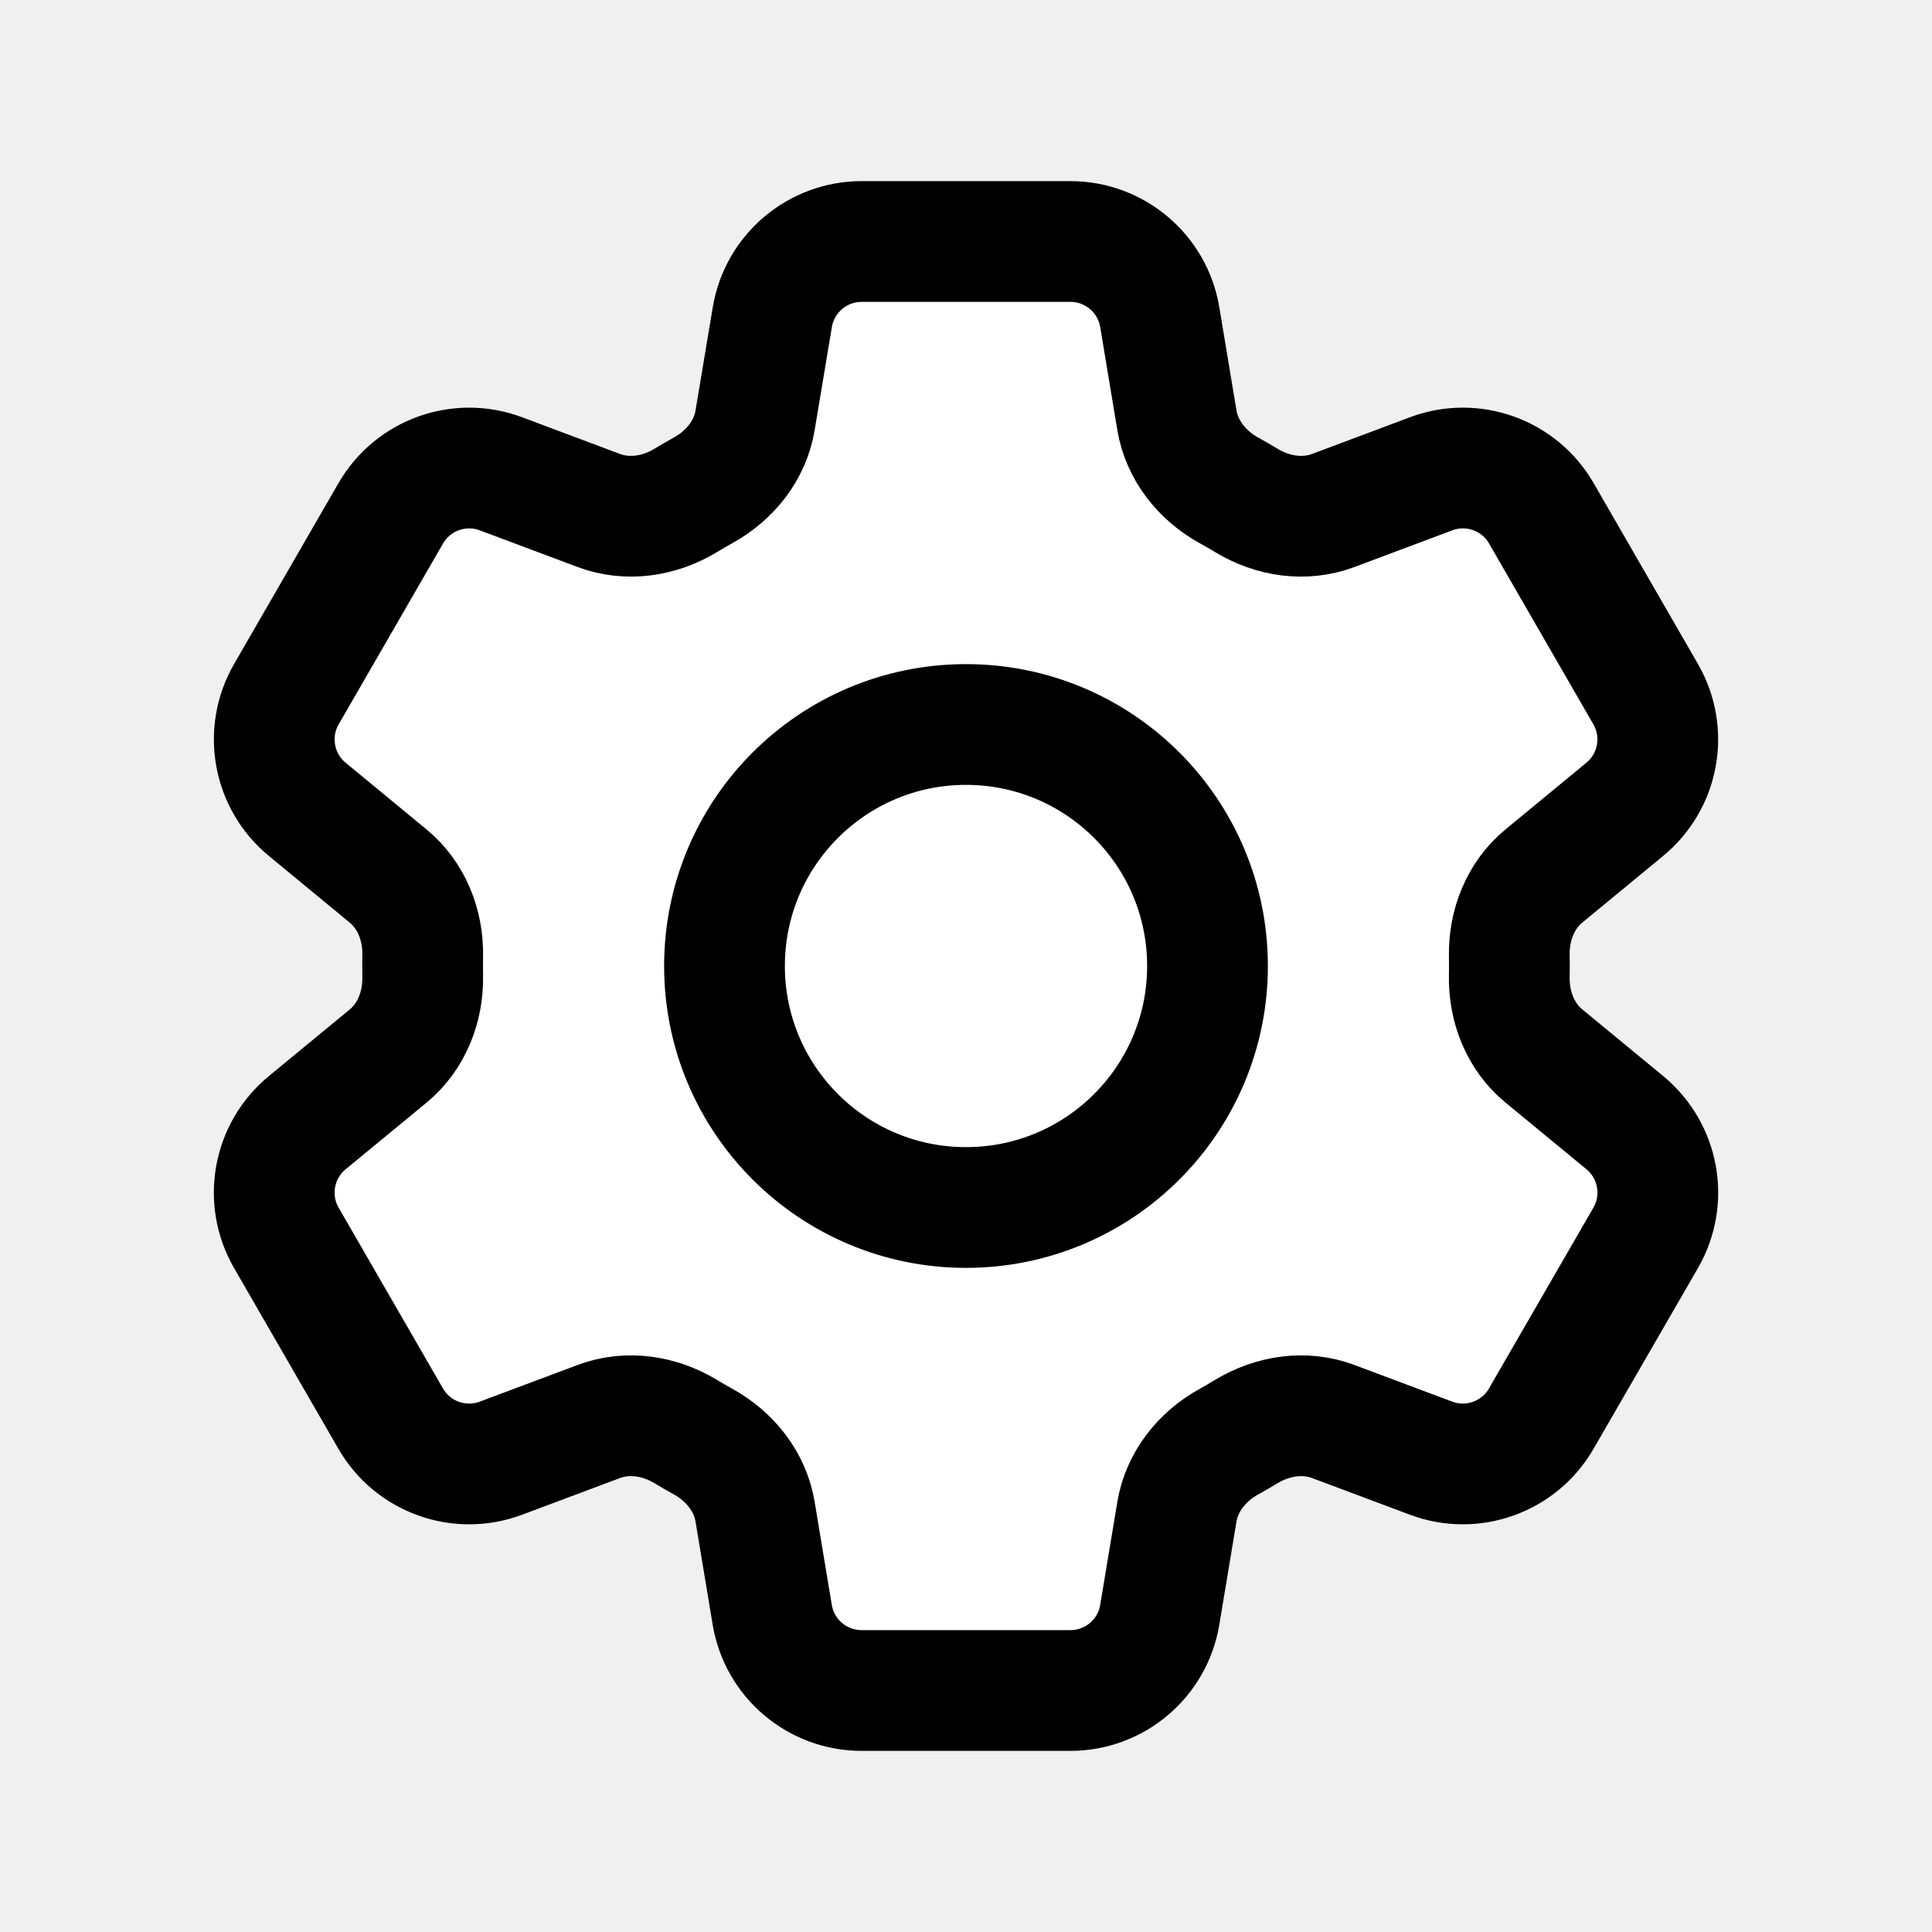
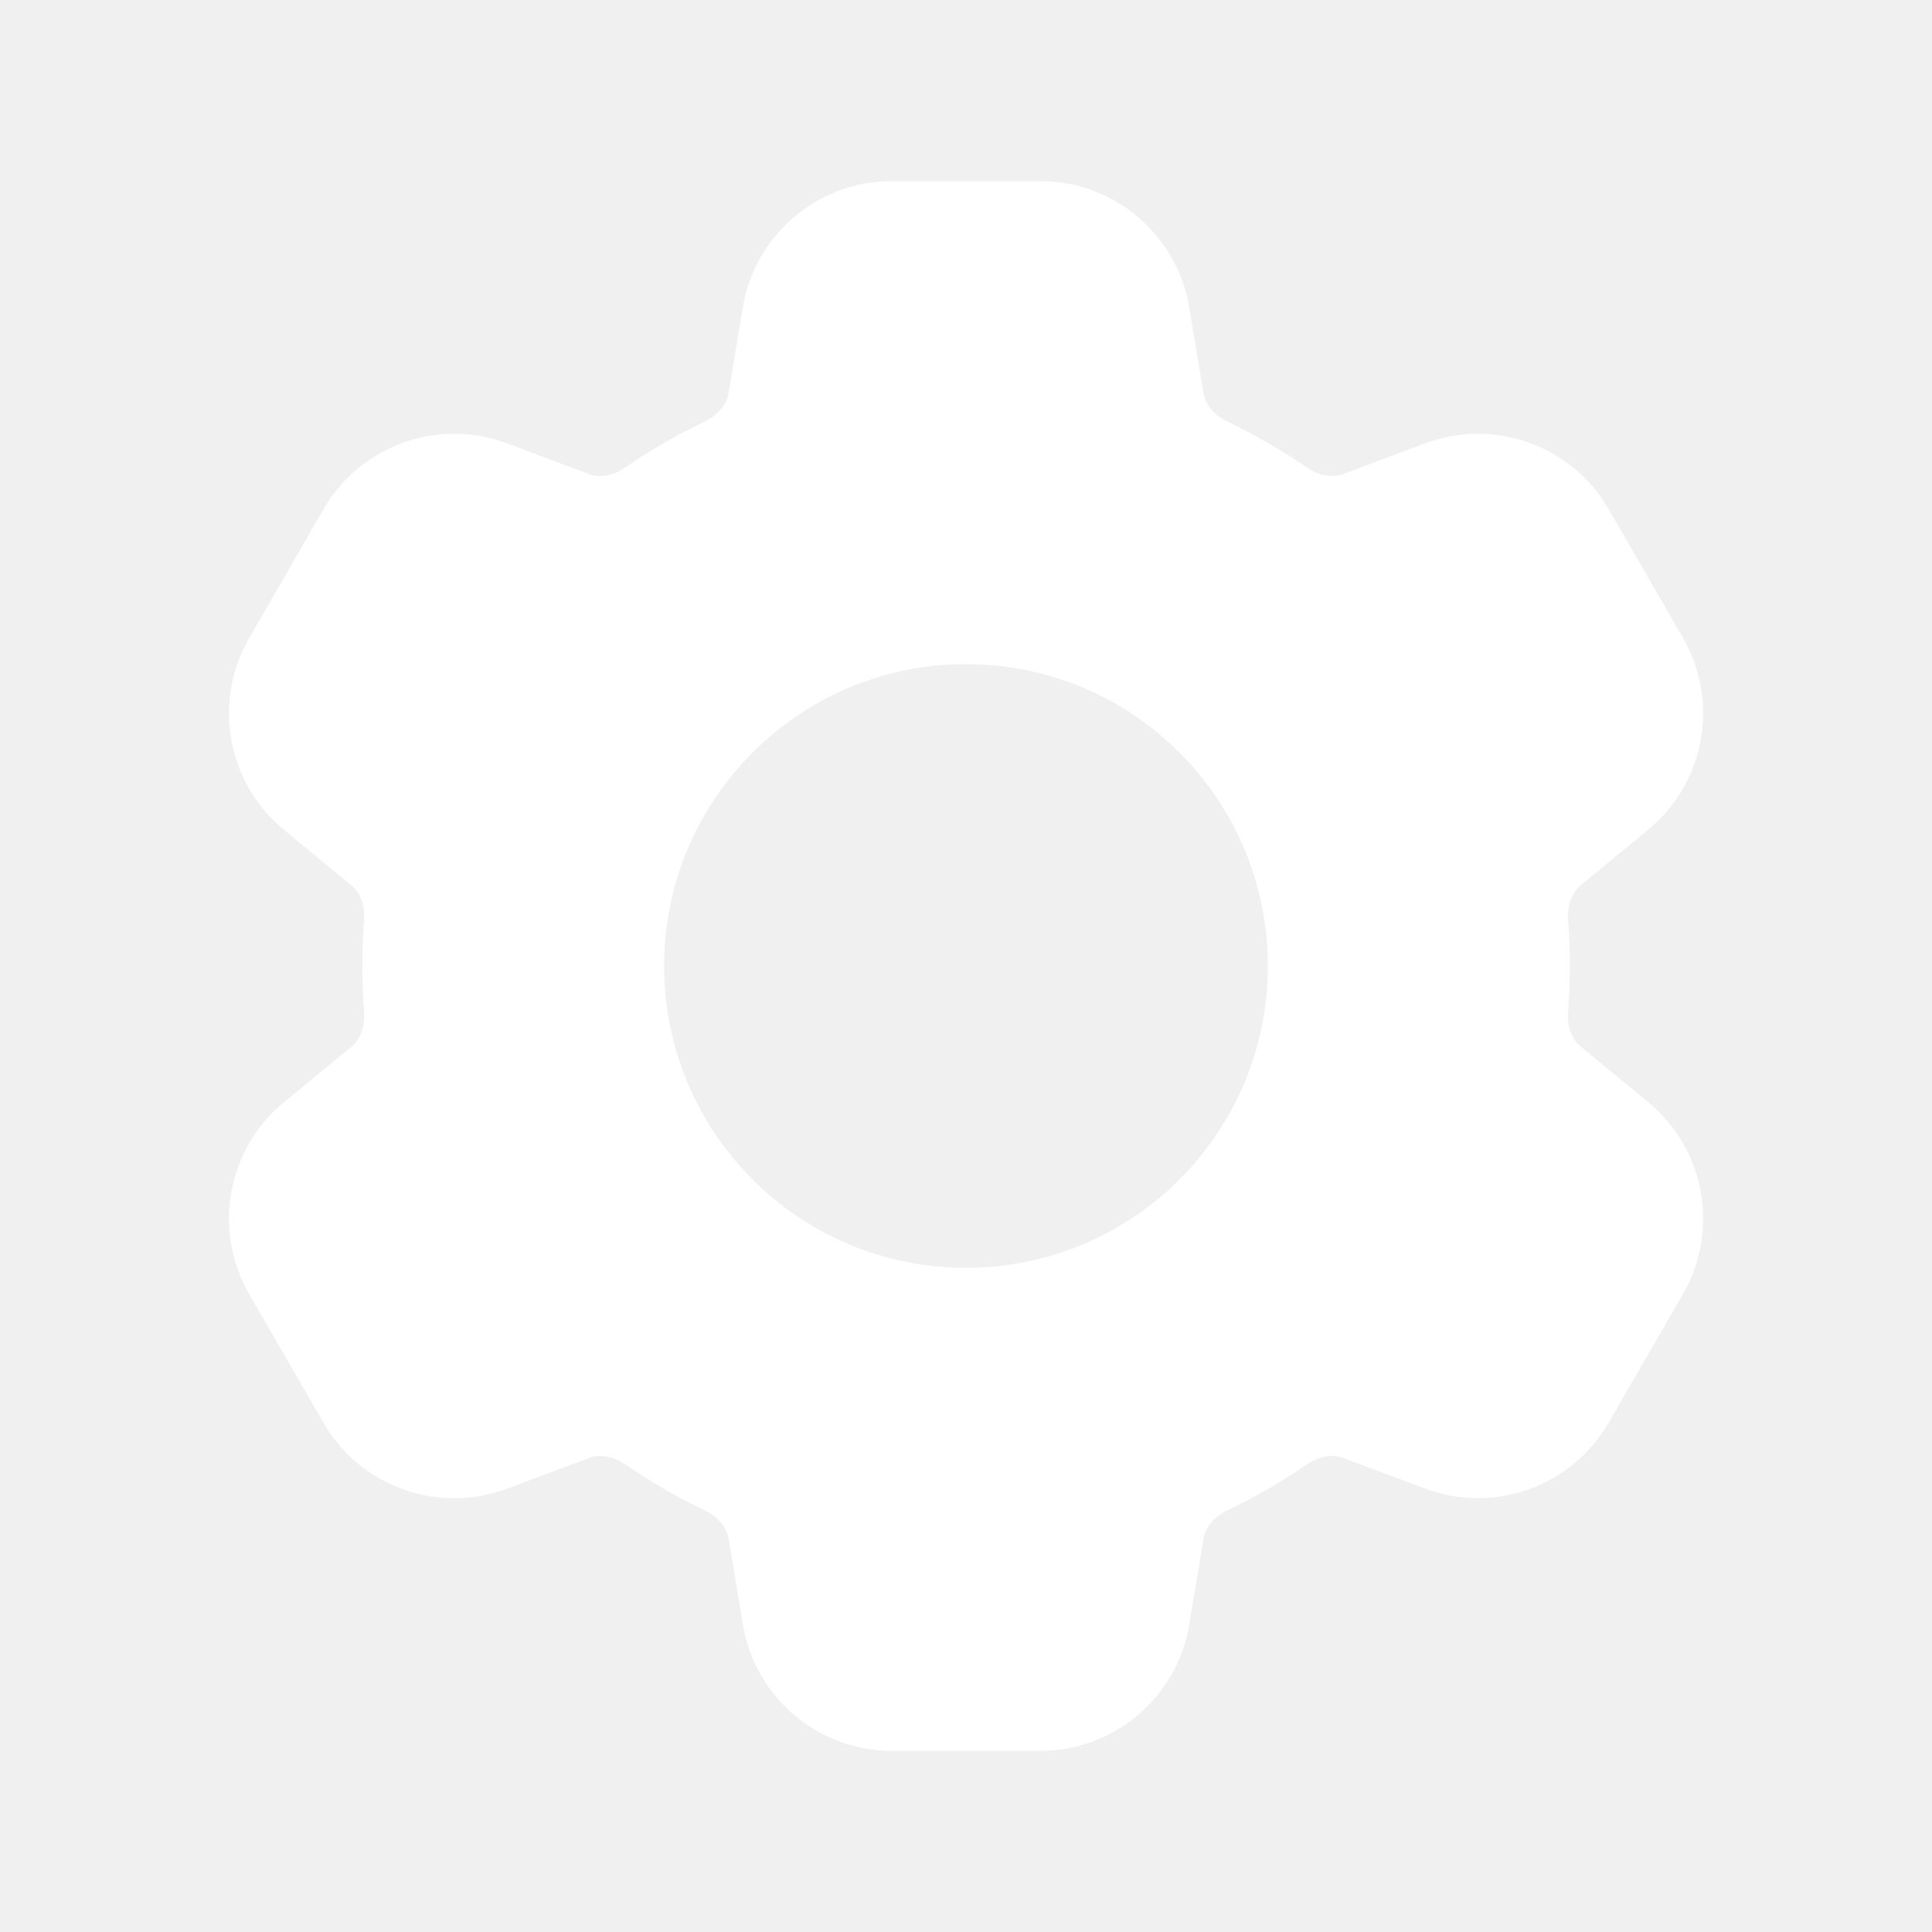
- <svg xmlns="http://www.w3.org/2000/svg" fill="none" viewBox="0 0 24 24" stroke-width="1.5" stroke="currentColor" class="w-6 h-6">
-   <path fill="#fff" stroke-linecap="round" stroke-linejoin="round" d="M9.594 3.94c.09-.542.56-.94 1.11-.94h2.593c.55 0 1.02.398 1.11.94l.213 1.281c.063.374.313.686.645.87.074.04.147.083.22.127.324.196.72.257 1.075.124l1.217-.456a1.125 1.125 0 011.37.49l1.296 2.247a1.125 1.125 0 01-.26 1.431l-1.003.827c-.293.24-.438.613-.431.992a6.759 6.759 0 010 .255c-.007.378.138.75.43.99l1.005.828c.424.35.534.954.26 1.43l-1.298 2.247a1.125 1.125 0 01-1.369.491l-1.217-.456c-.355-.133-.75-.072-1.076.124a6.57 6.57 0 01-.22.128c-.331.183-.581.495-.644.869l-.213 1.28c-.09.543-.56.941-1.11.941h-2.594c-.55 0-1.02-.398-1.11-.94l-.213-1.281c-.062-.374-.312-.686-.644-.87a6.52 6.52 0 01-.22-.127c-.325-.196-.72-.257-1.076-.124l-1.217.456a1.125 1.125 0 01-1.369-.49l-1.297-2.247a1.125 1.125 0 01.26-1.431l1.004-.827c.292-.24.437-.613.43-.992a6.932 6.932 0 010-.255c.007-.378-.138-.75-.43-.99l-1.004-.828a1.125 1.125 0 01-.26-1.43l1.297-2.247a1.125 1.125 0 011.37-.491l1.216.456c.356.133.751.072 1.076-.124.072-.044.146-.087.22-.128.332-.183.582-.495.644-.869l.214-1.281z" />
-   <path fill="#fff" stroke-linecap="round" stroke-linejoin="round" d="M15 12a3 3 0 11-6 0 3 3 0 016 0z" />
+ <svg xmlns="http://www.w3.org/2000/svg" viewBox="0 0 24 24" fill="currentColor" class="w-6 h-6">
+   <path fill-rule="evenodd" fill="#fff" d="M11.078 2.25c-.917 0-1.699.663-1.85 1.567L9.05 4.889c-.02.12-.115.26-.297.348a7.493 7.493 0 00-.986.57c-.166.115-.334.126-.45.083L6.3 5.508a1.875 1.875 0 00-2.282.819l-.922 1.597a1.875 1.875 0 00.432 2.385l.84.692c.095.078.17.229.154.43a7.598 7.598 0 000 1.139c.015.2-.059.352-.153.43l-.841.692a1.875 1.875 0 00-.432 2.385l.922 1.597a1.875 1.875 0 002.282.818l1.019-.382c.115-.043.283-.031.45.082.312.214.641.405.985.57.182.088.277.228.297.35l.178 1.071c.151.904.933 1.567 1.85 1.567h1.844c.916 0 1.699-.663 1.85-1.567l.178-1.072c.02-.12.114-.26.297-.349.344-.165.673-.356.985-.57.167-.114.335-.125.45-.082l1.02.382a1.875 1.875 0 002.28-.819l.923-1.597a1.875 1.875 0 00-.432-2.385l-.84-.692c-.095-.078-.17-.229-.154-.43a7.614 7.614 0 000-1.139c-.016-.2.059-.352.153-.43l.84-.692c.708-.582.891-1.59.433-2.385l-.922-1.597a1.875 1.875 0 00-2.282-.818l-1.02.382c-.114.043-.282.031-.449-.083a7.49 7.49 0 00-.985-.57c-.183-.087-.277-.227-.297-.348l-.179-1.072a1.875 1.875 0 00-1.85-1.567h-1.843zM12 15.75a3.75 3.75 0 100-7.5 3.75 3.75 0 000 7.5z" clip-rule="evenodd" />
</svg>
